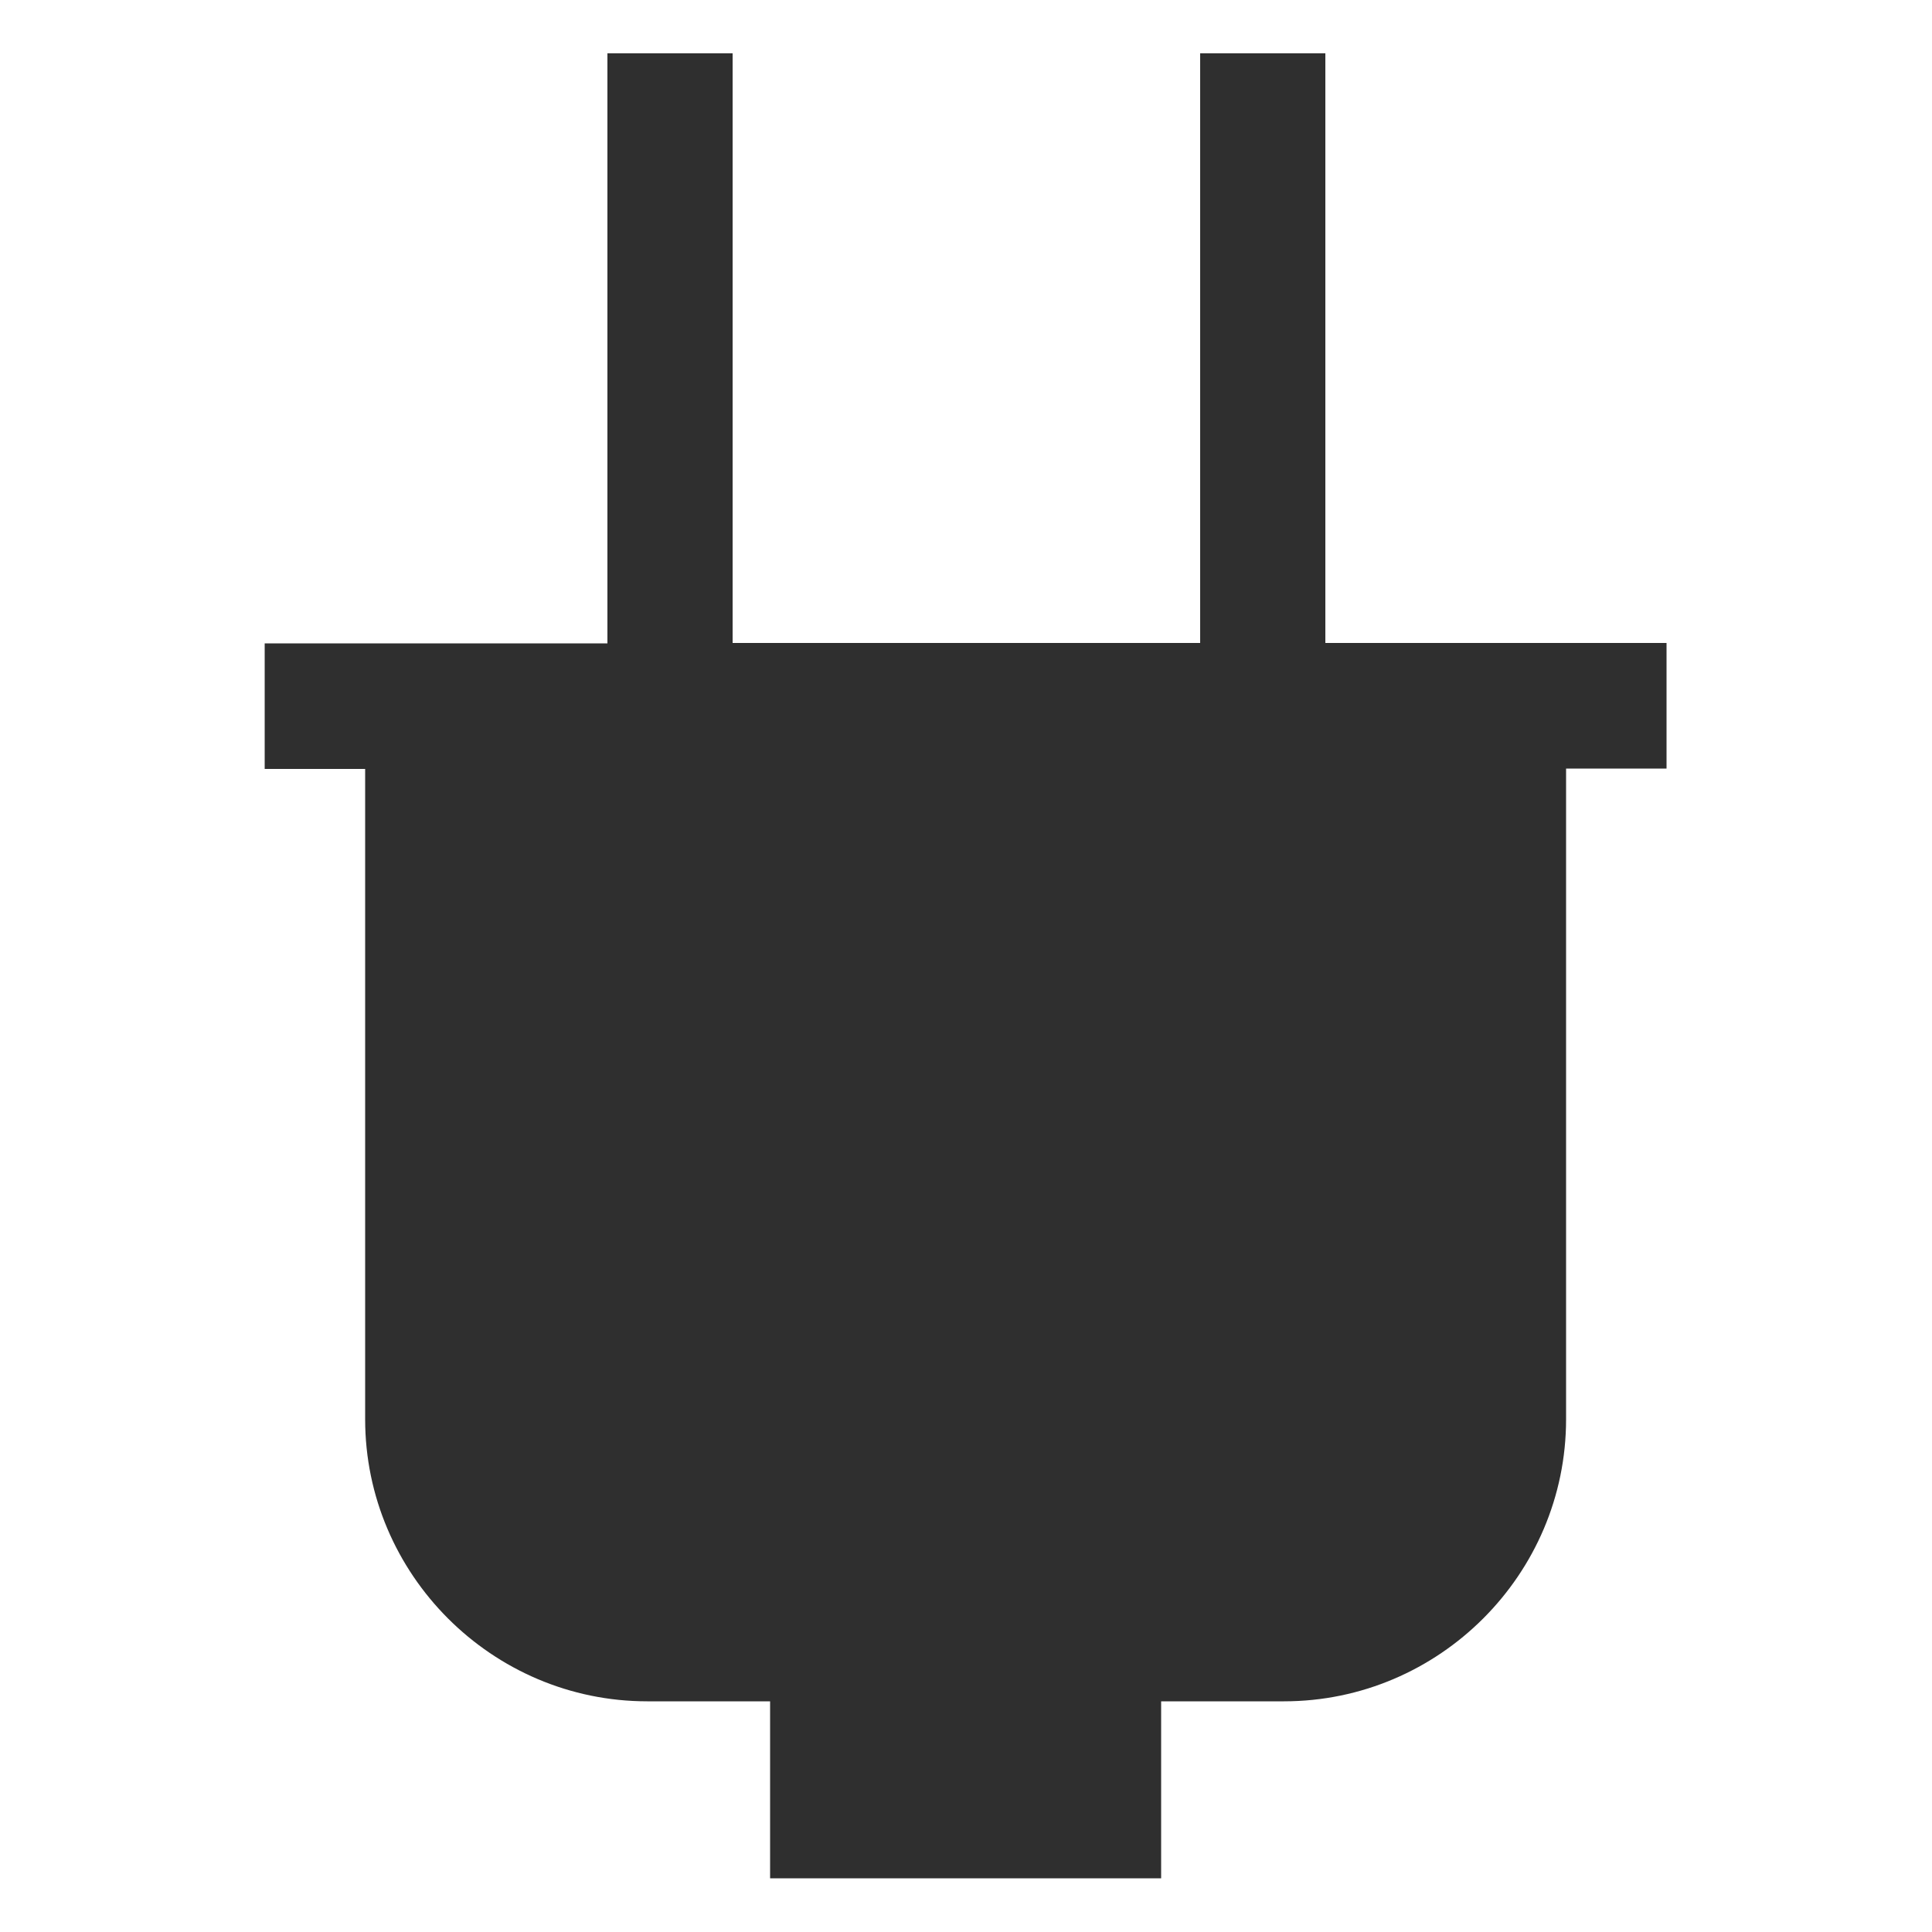
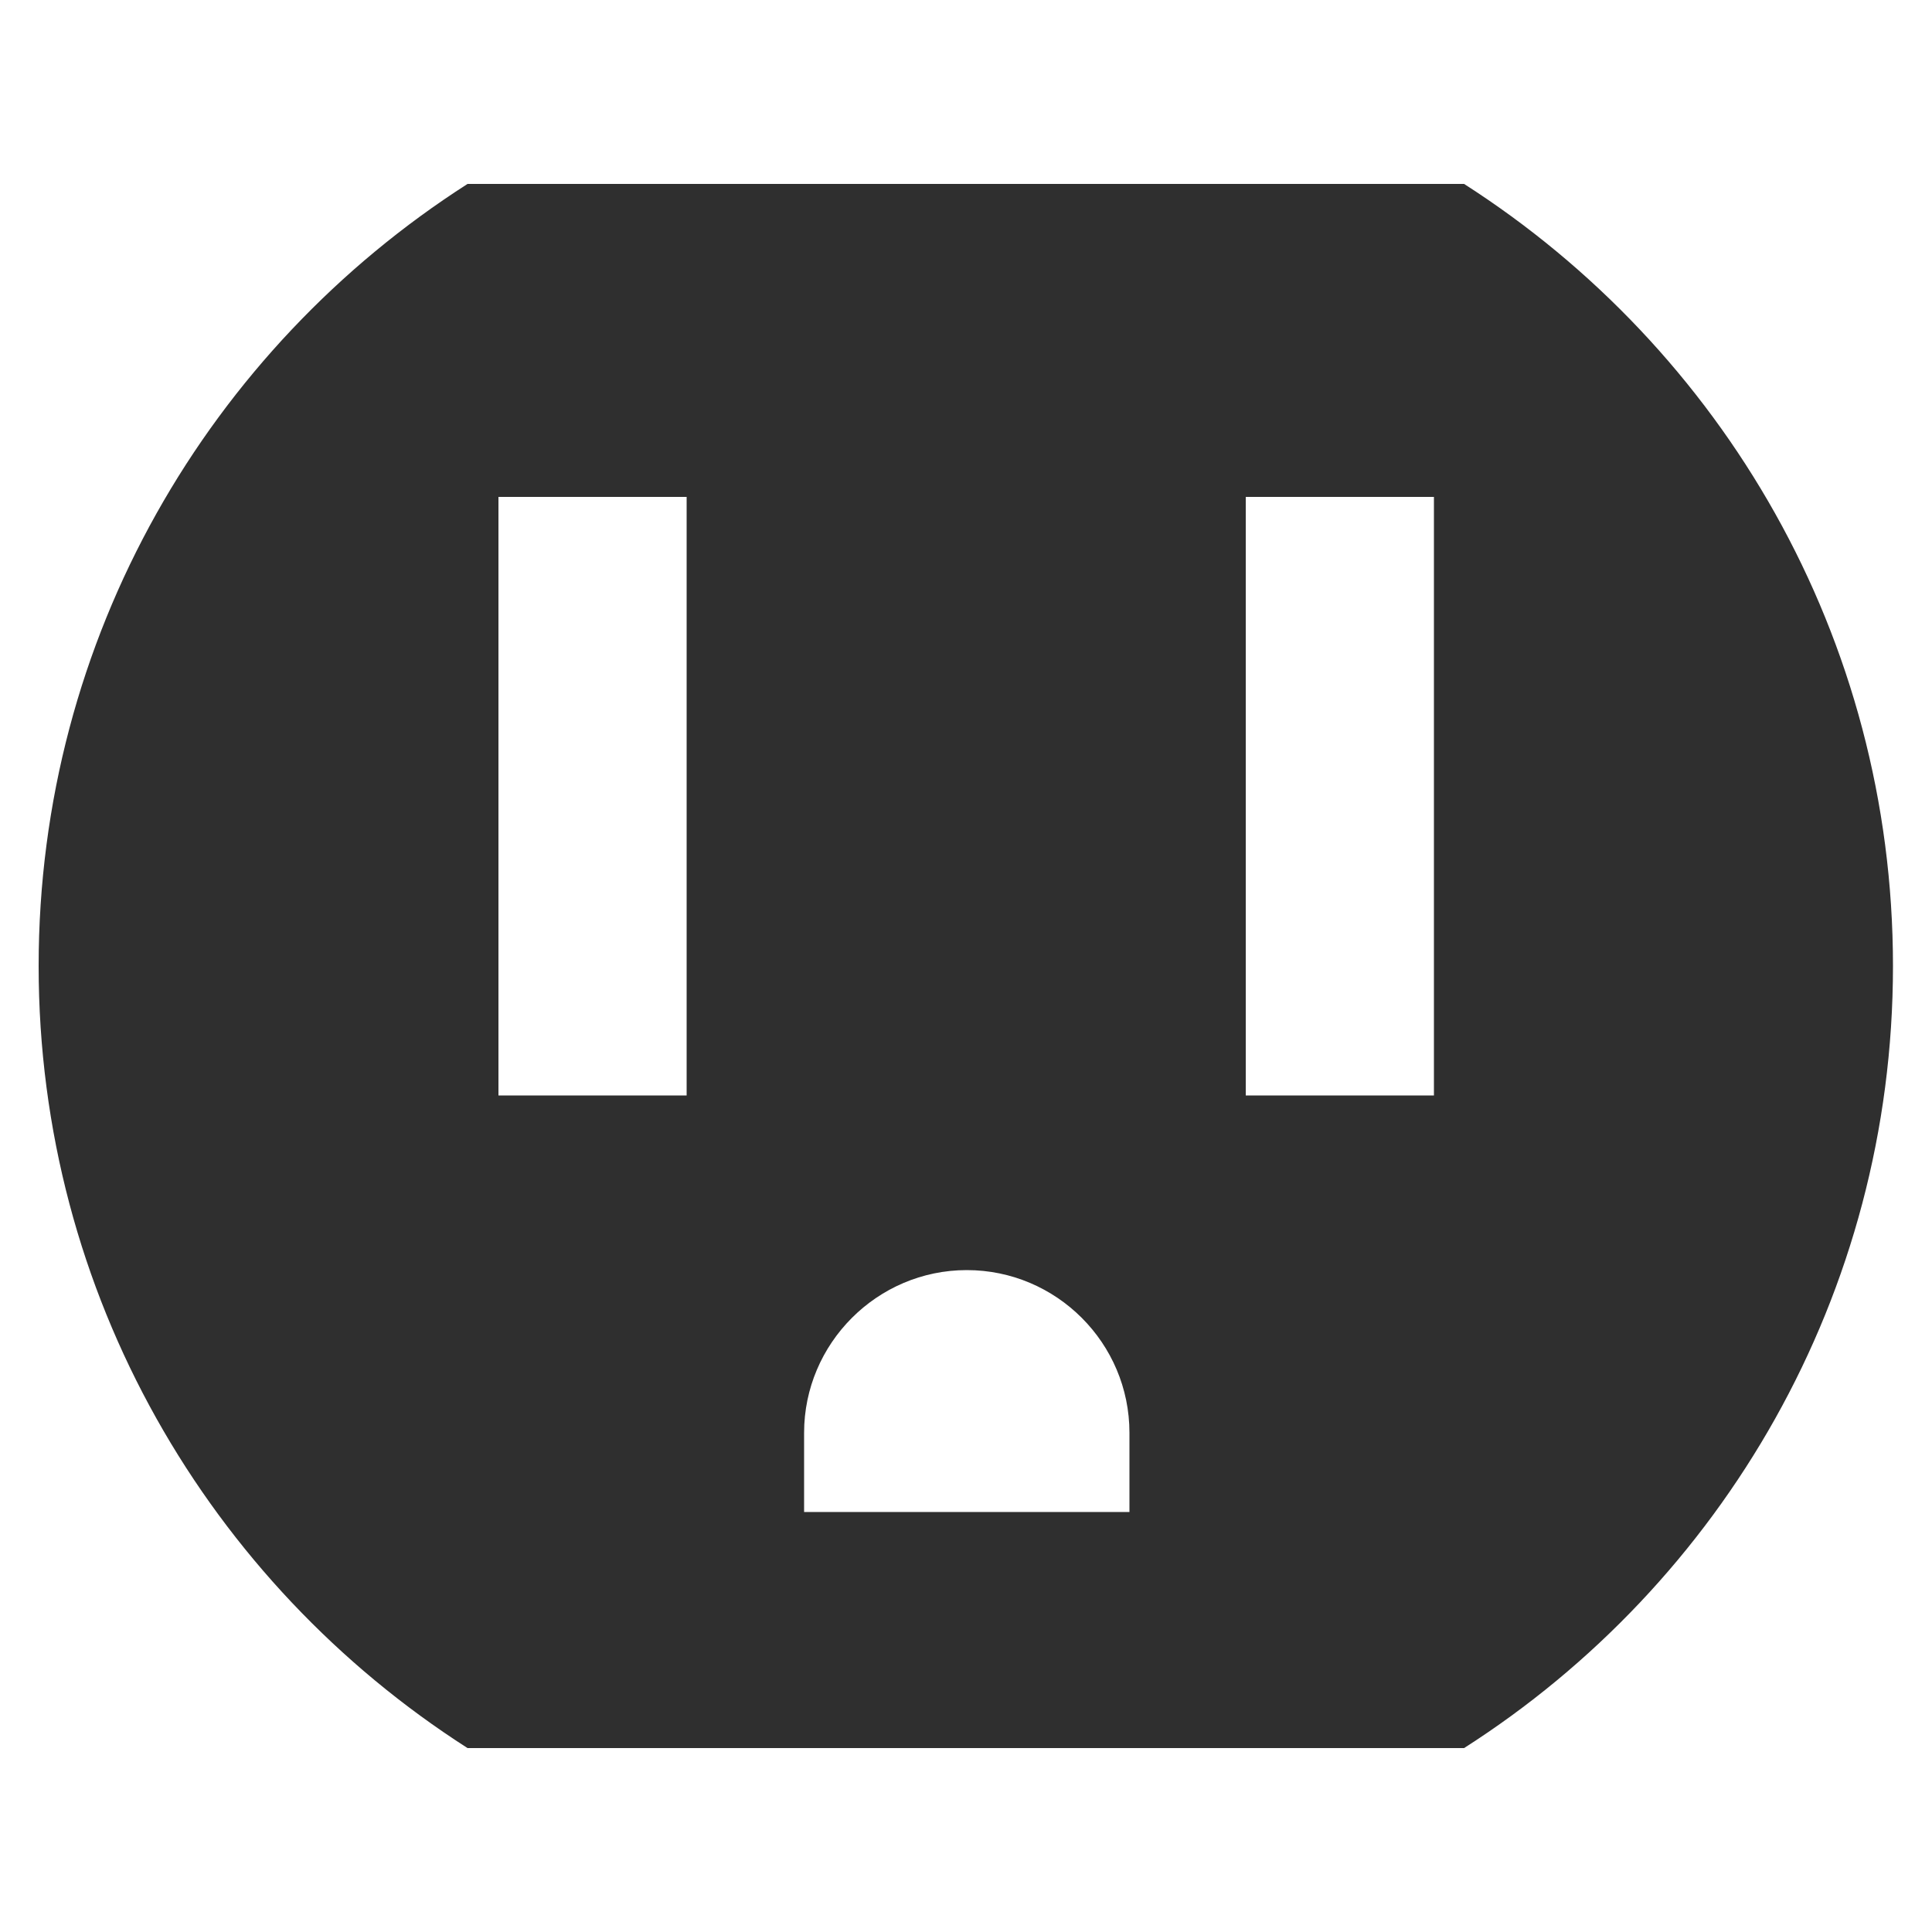
<svg xmlns="http://www.w3.org/2000/svg" viewBox="0 0 50 50">
-   <path d="m43.15 16.64h-8.85s0-15.26 0-15.26h-3.24v15.26h-12.1s0-15.26 0-15.26h-3.24v15.27h-8.87v3.25h2.6s0 16.83 0 16.83c0 4.01 3.28 7.3 7.3 7.3h3.18v4.58h10.12v-4.58h3.18c4.01 0 7.3-3.28 7.3-7.3v-16.84h2.6v-3.25z" fill="#2f2f2f" />
+   <path d="m37.9 4.76h-25.8c-6.67 4.27-11.1 11.73-11.1 20.24s4.43 15.97 11.1 20.24h25.79c6.67-4.26 11.1-11.73 11.1-20.24s-4.43-15.97-11.1-20.24zm-20.13 23.59h-4.87v-15.49h4.87zm11.46 10.78h-8.42v-2.05c0-2.31 1.89-4.21 4.21-4.21s4.21 1.89 4.21 4.21zm7.88-10.78h-4.87v-15.49h4.87z" fill="#2f2f2f" />
</svg>
